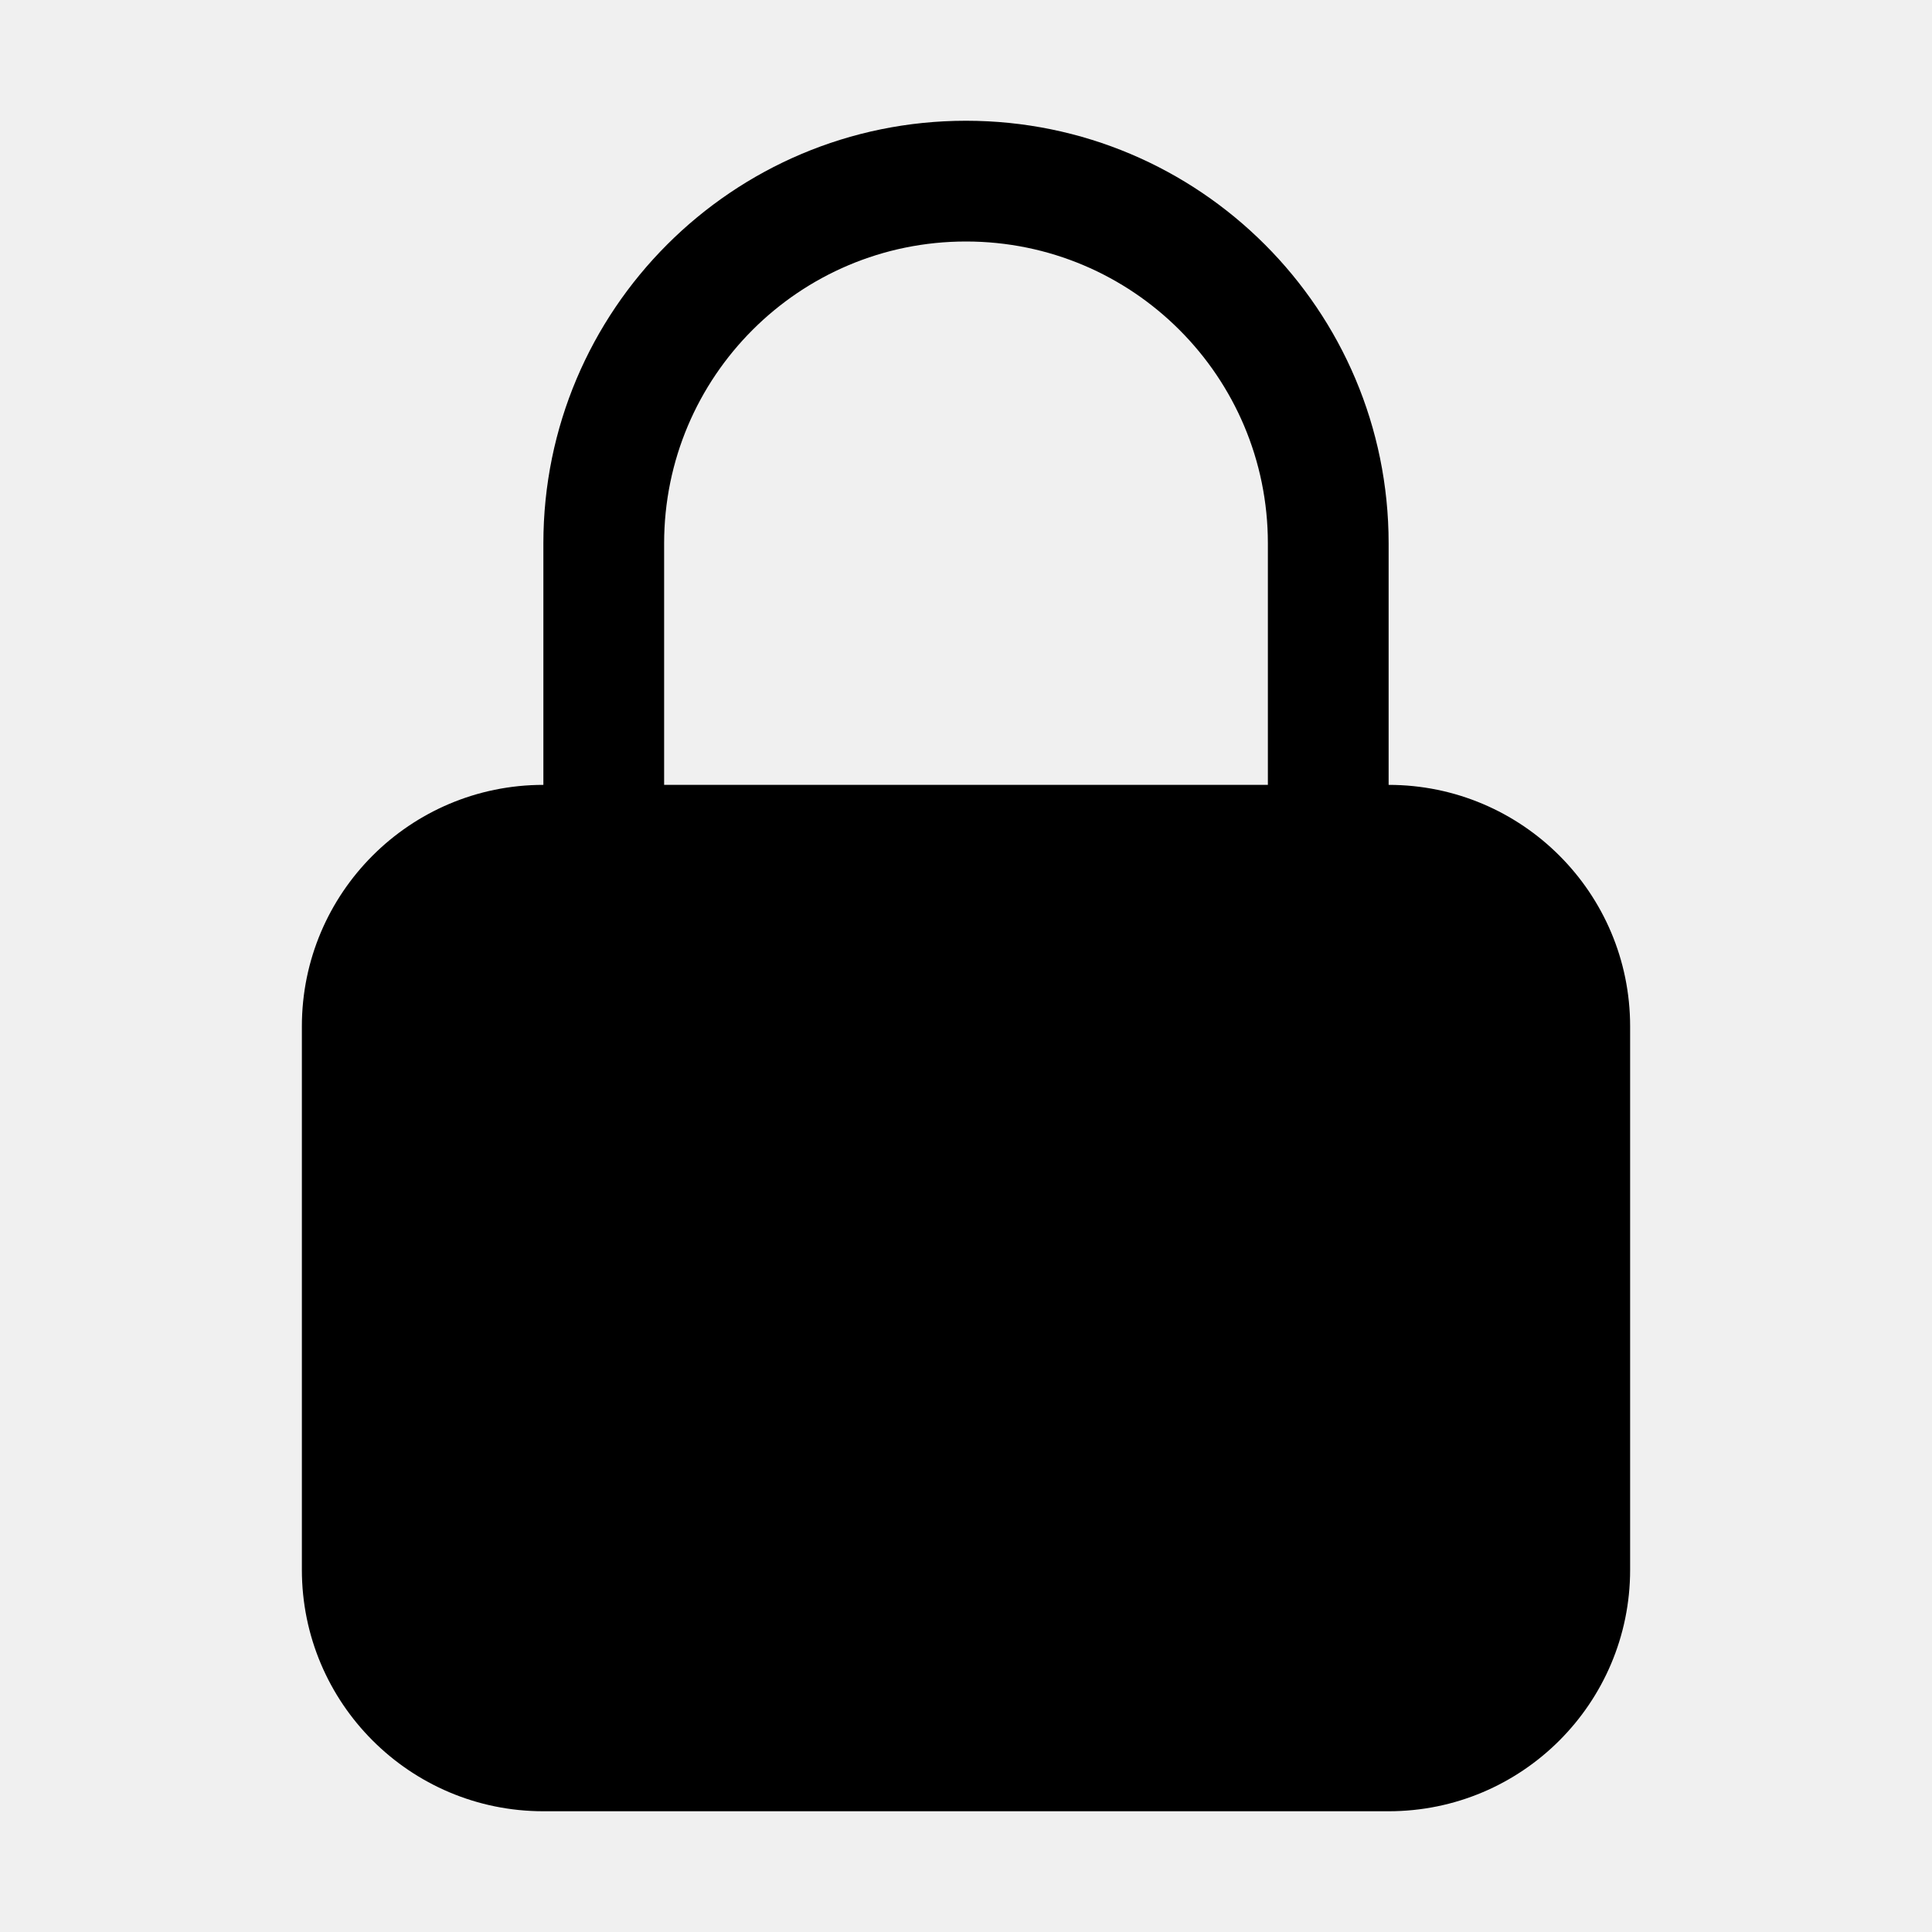
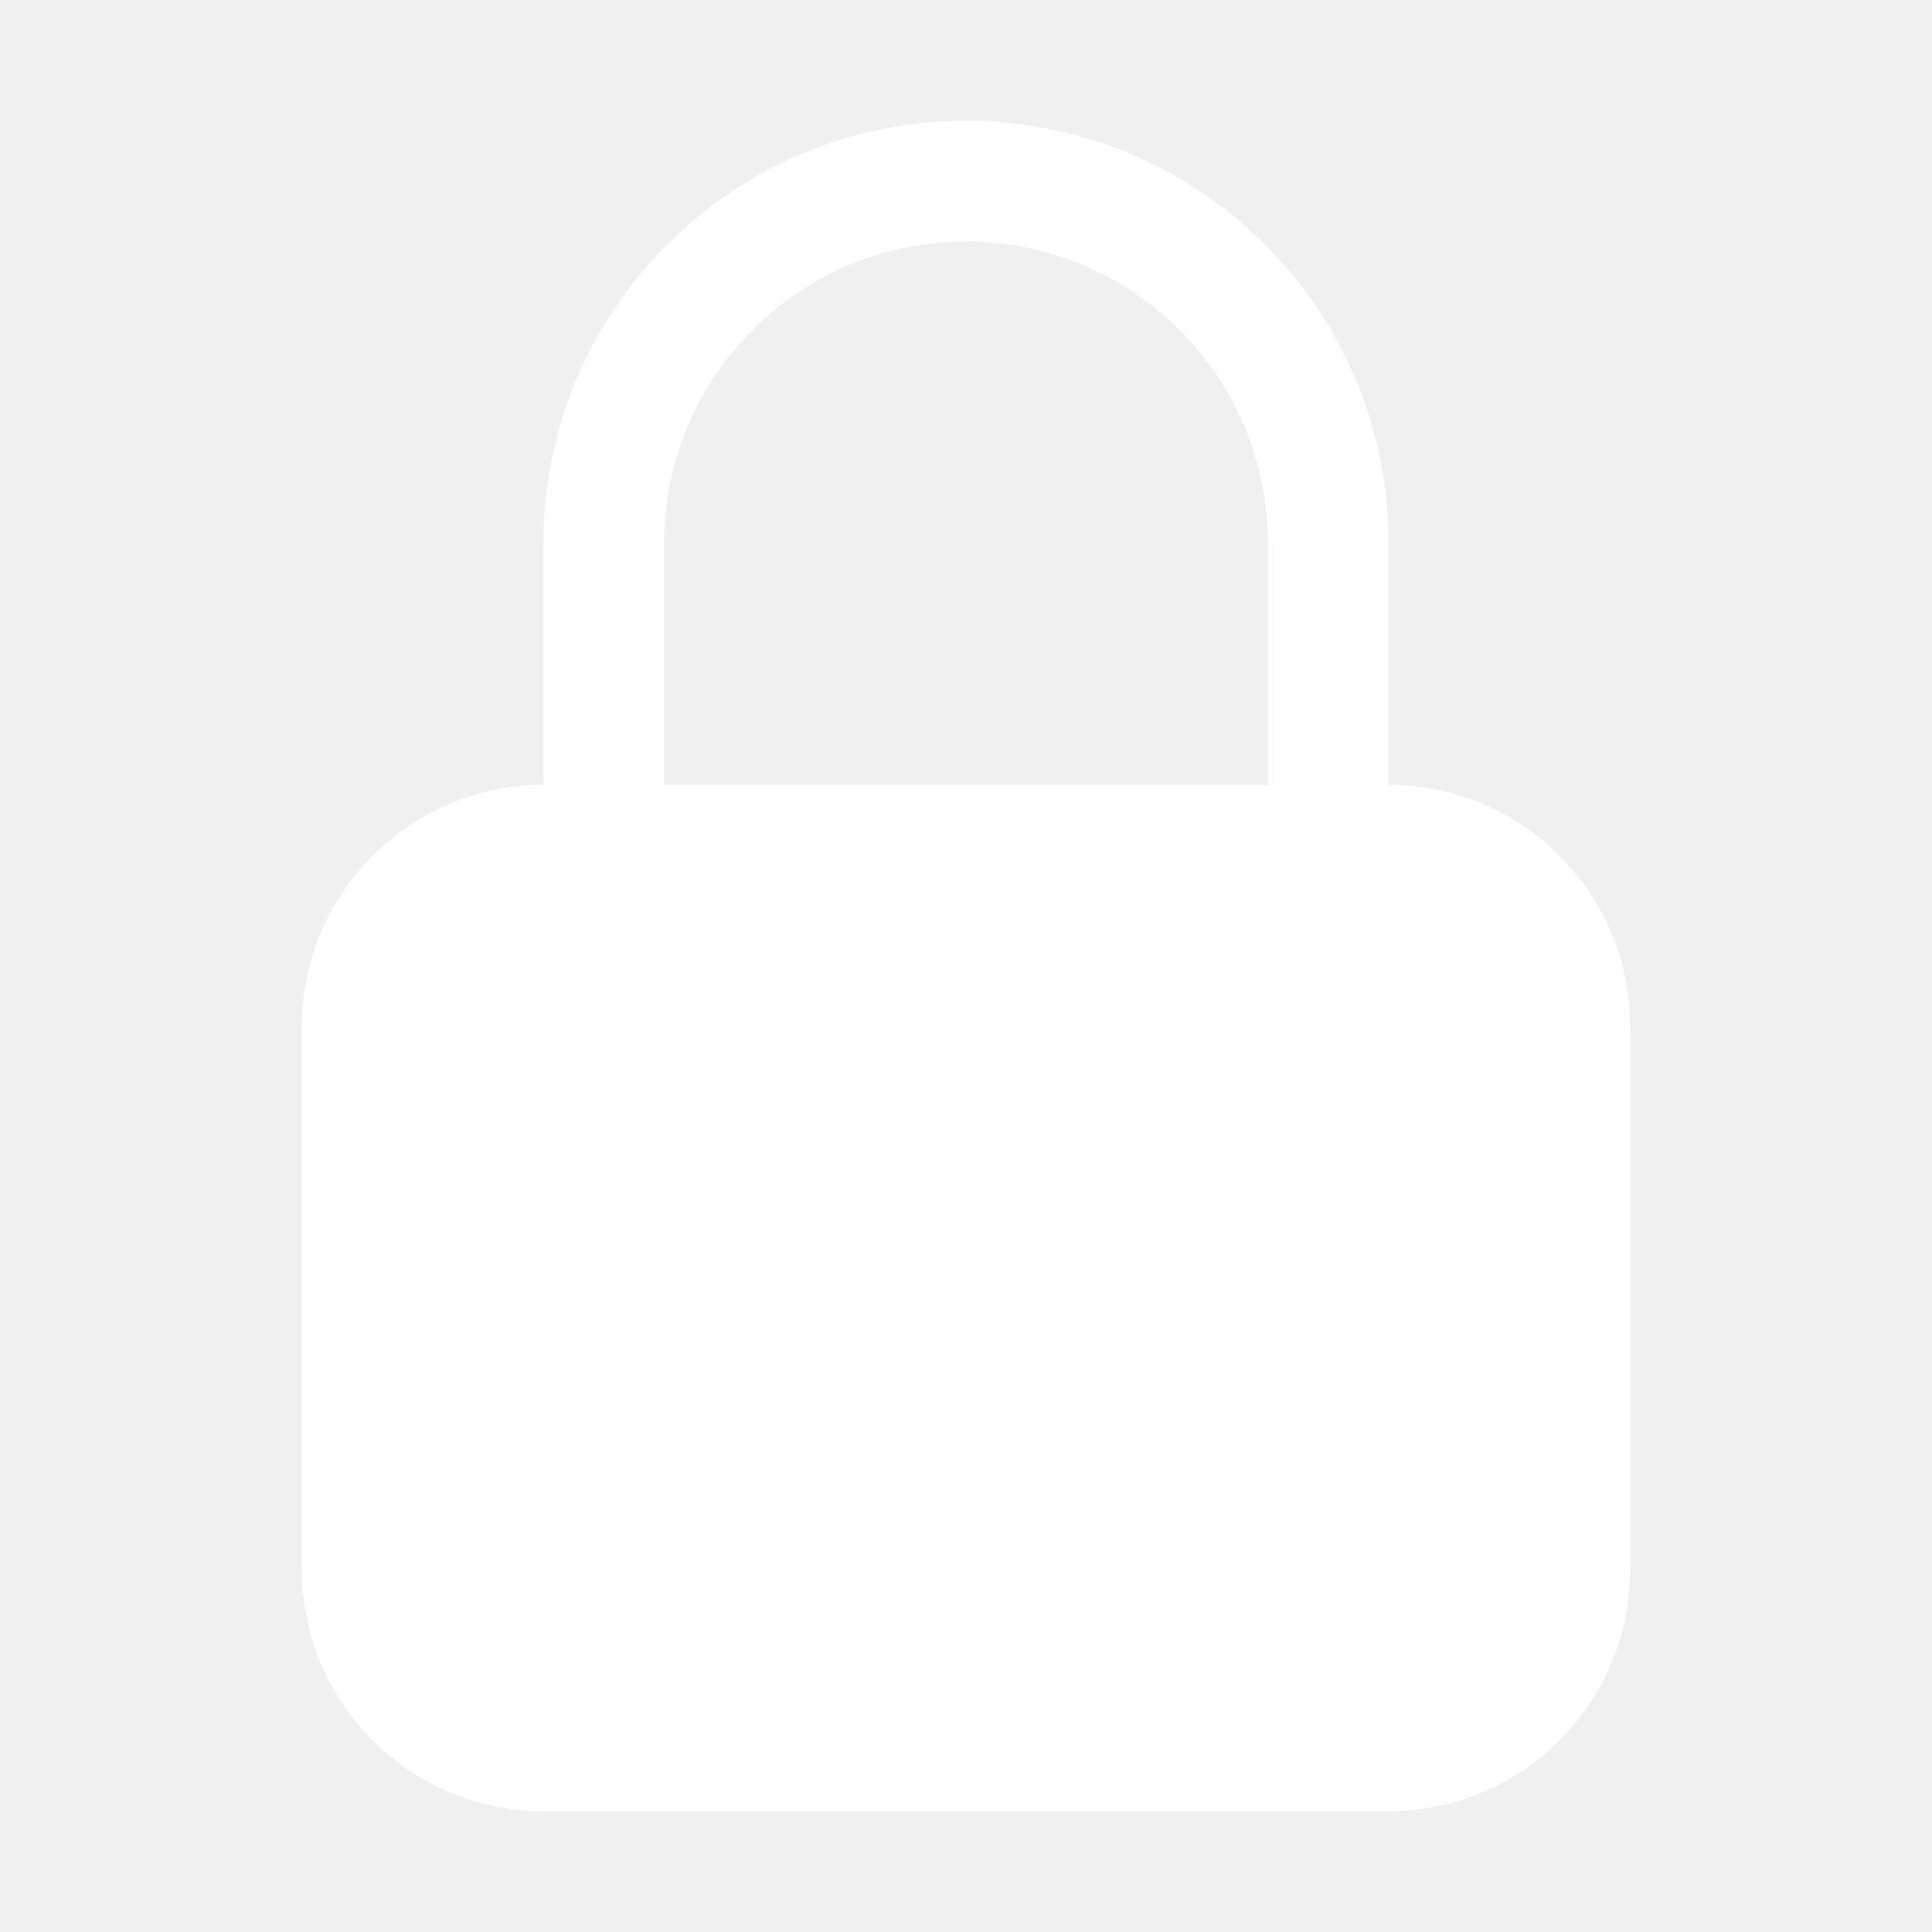
- <svg xmlns="http://www.w3.org/2000/svg" viewBox="0 0 24 24" fill="currentColor" class="size-6">
+ <svg xmlns="http://www.w3.org/2000/svg" viewBox="0 0 24 24" fill="#fff" class="size-6">
  <path fill-rule="evenodd" d="M12 1.5a5.25 5.25 0 0 0-5.25 5.25v3a3 3 0 0 0-3 3v6.75a3 3 0 0 0 3 3h10.5a3 3 0 0 0 3-3v-6.75a3 3 0 0 0-3-3v-3c0-2.9-2.35-5.25-5.25-5.25Zm3.75 8.25v-3a3.75 3.75 0 1 0-7.5 0v3h7.5Z" clip-rule="evenodd" />
</svg>
